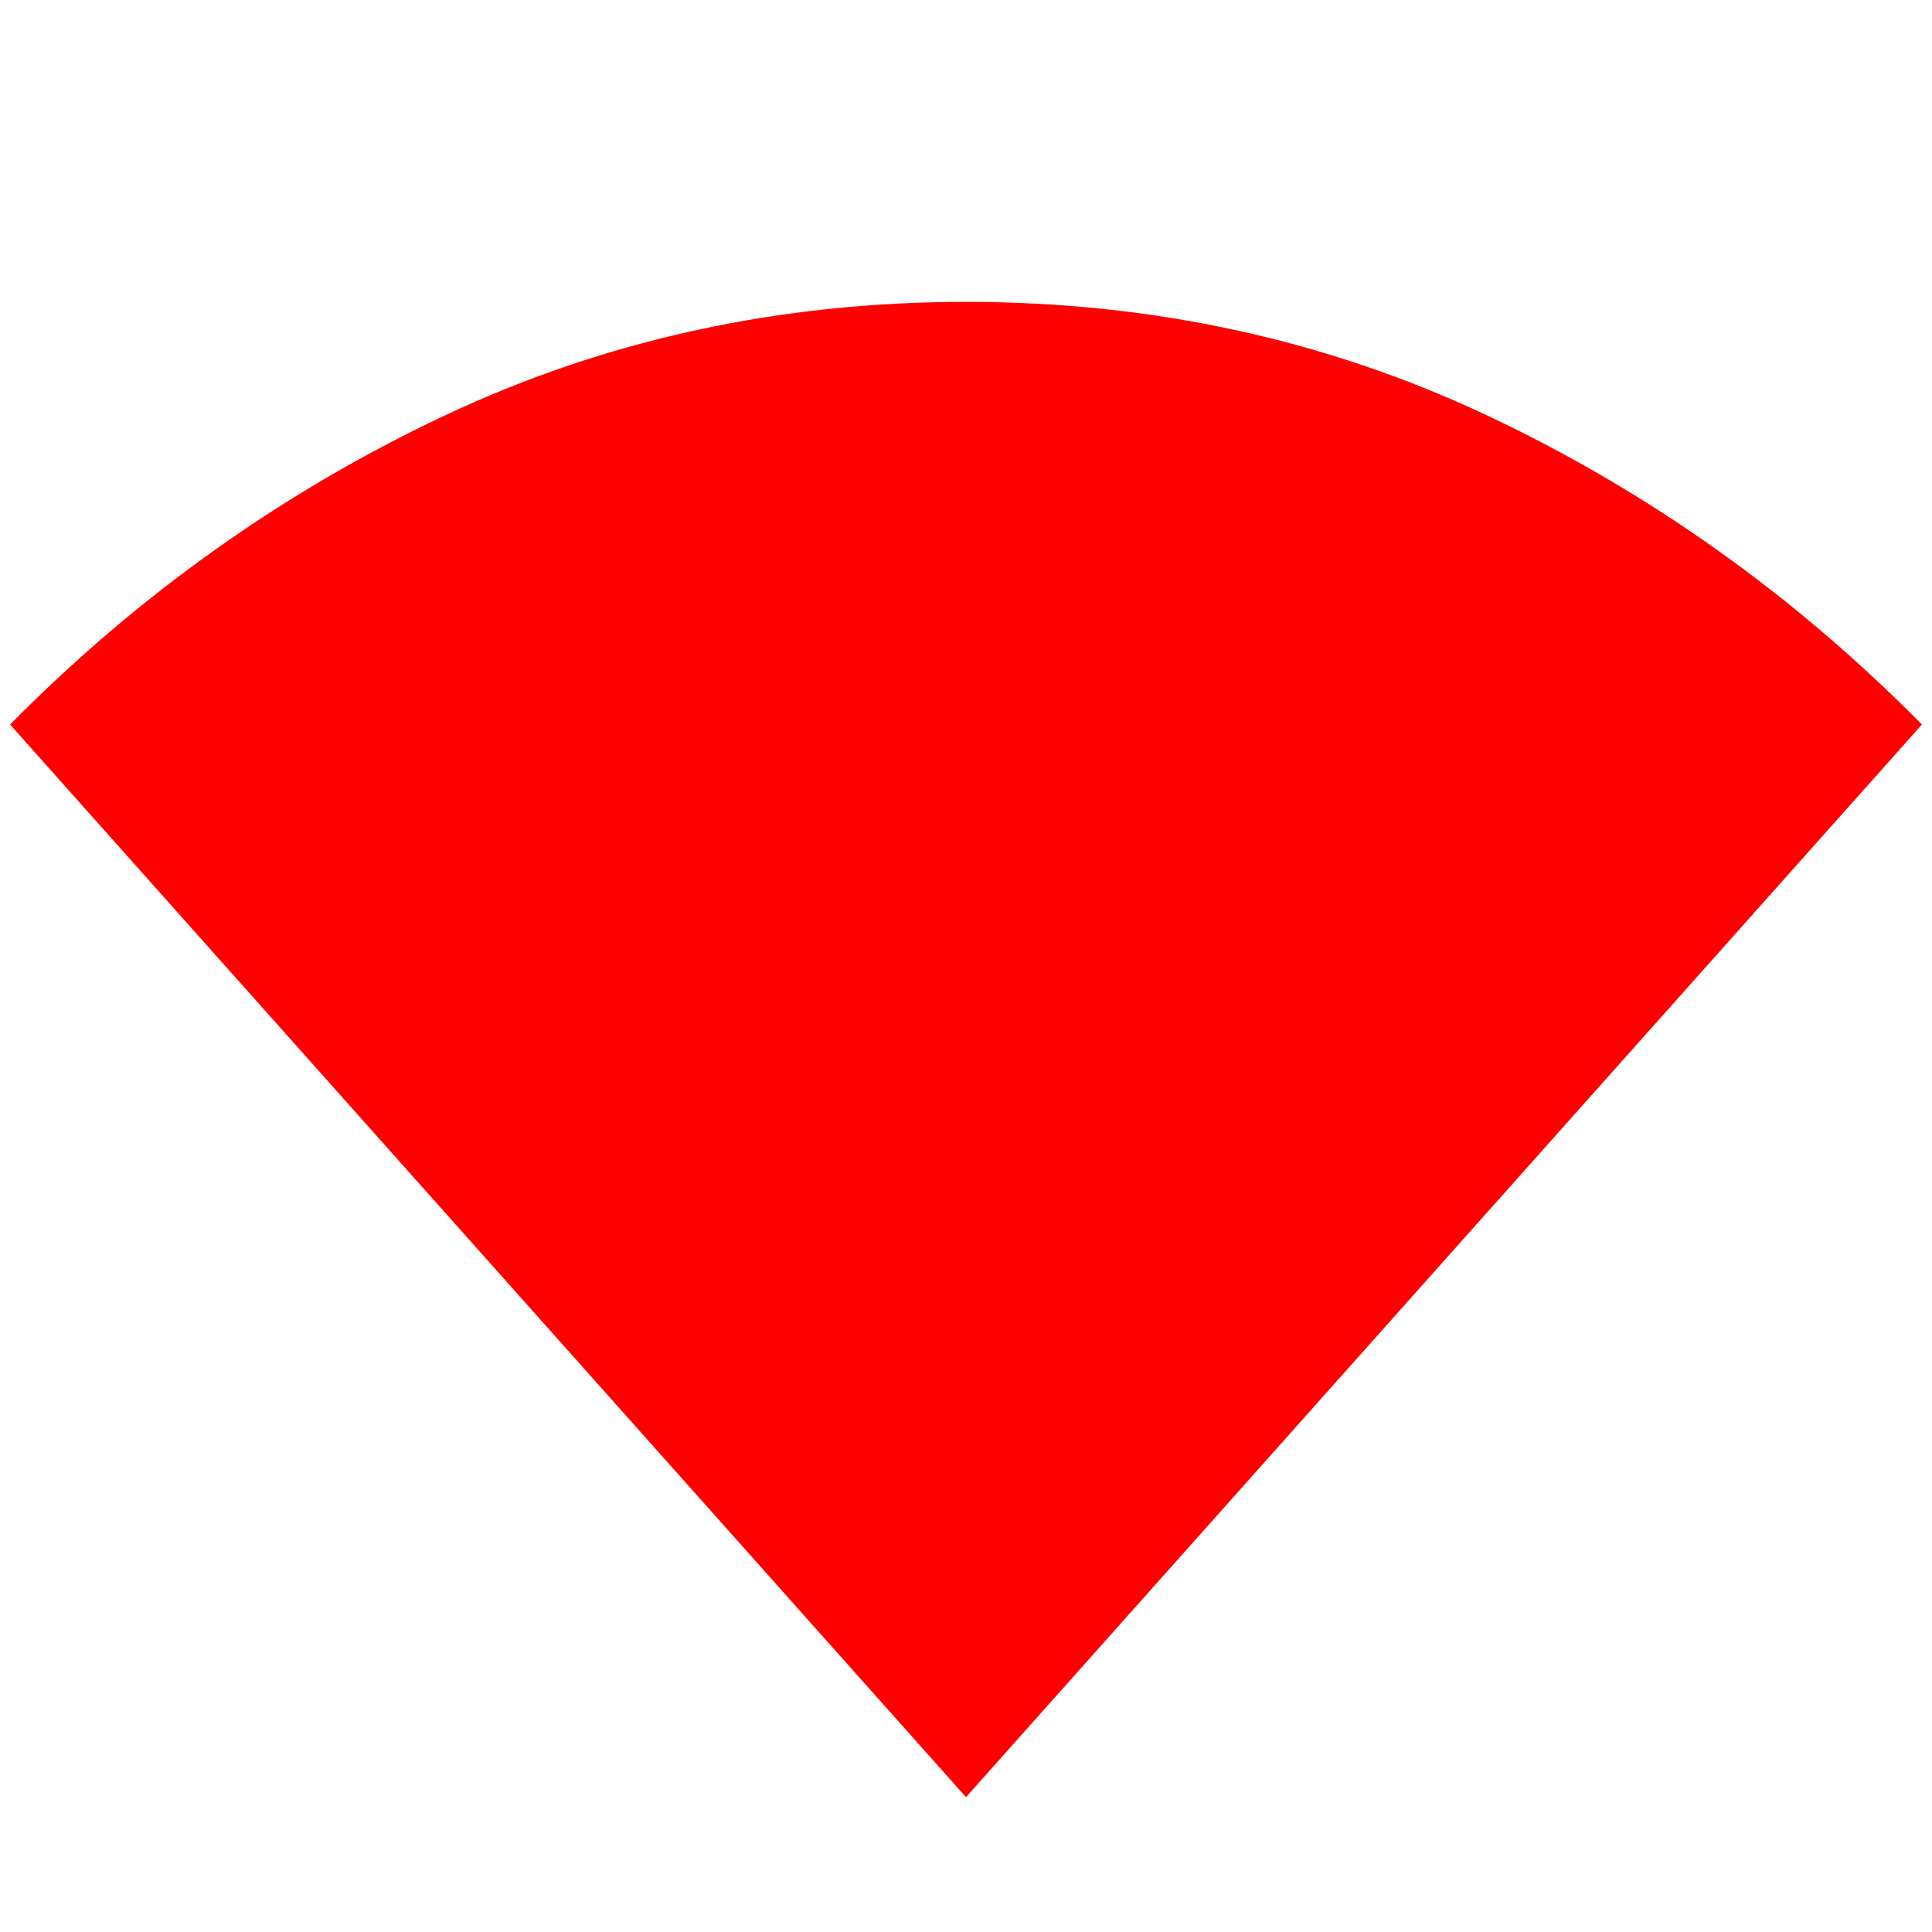
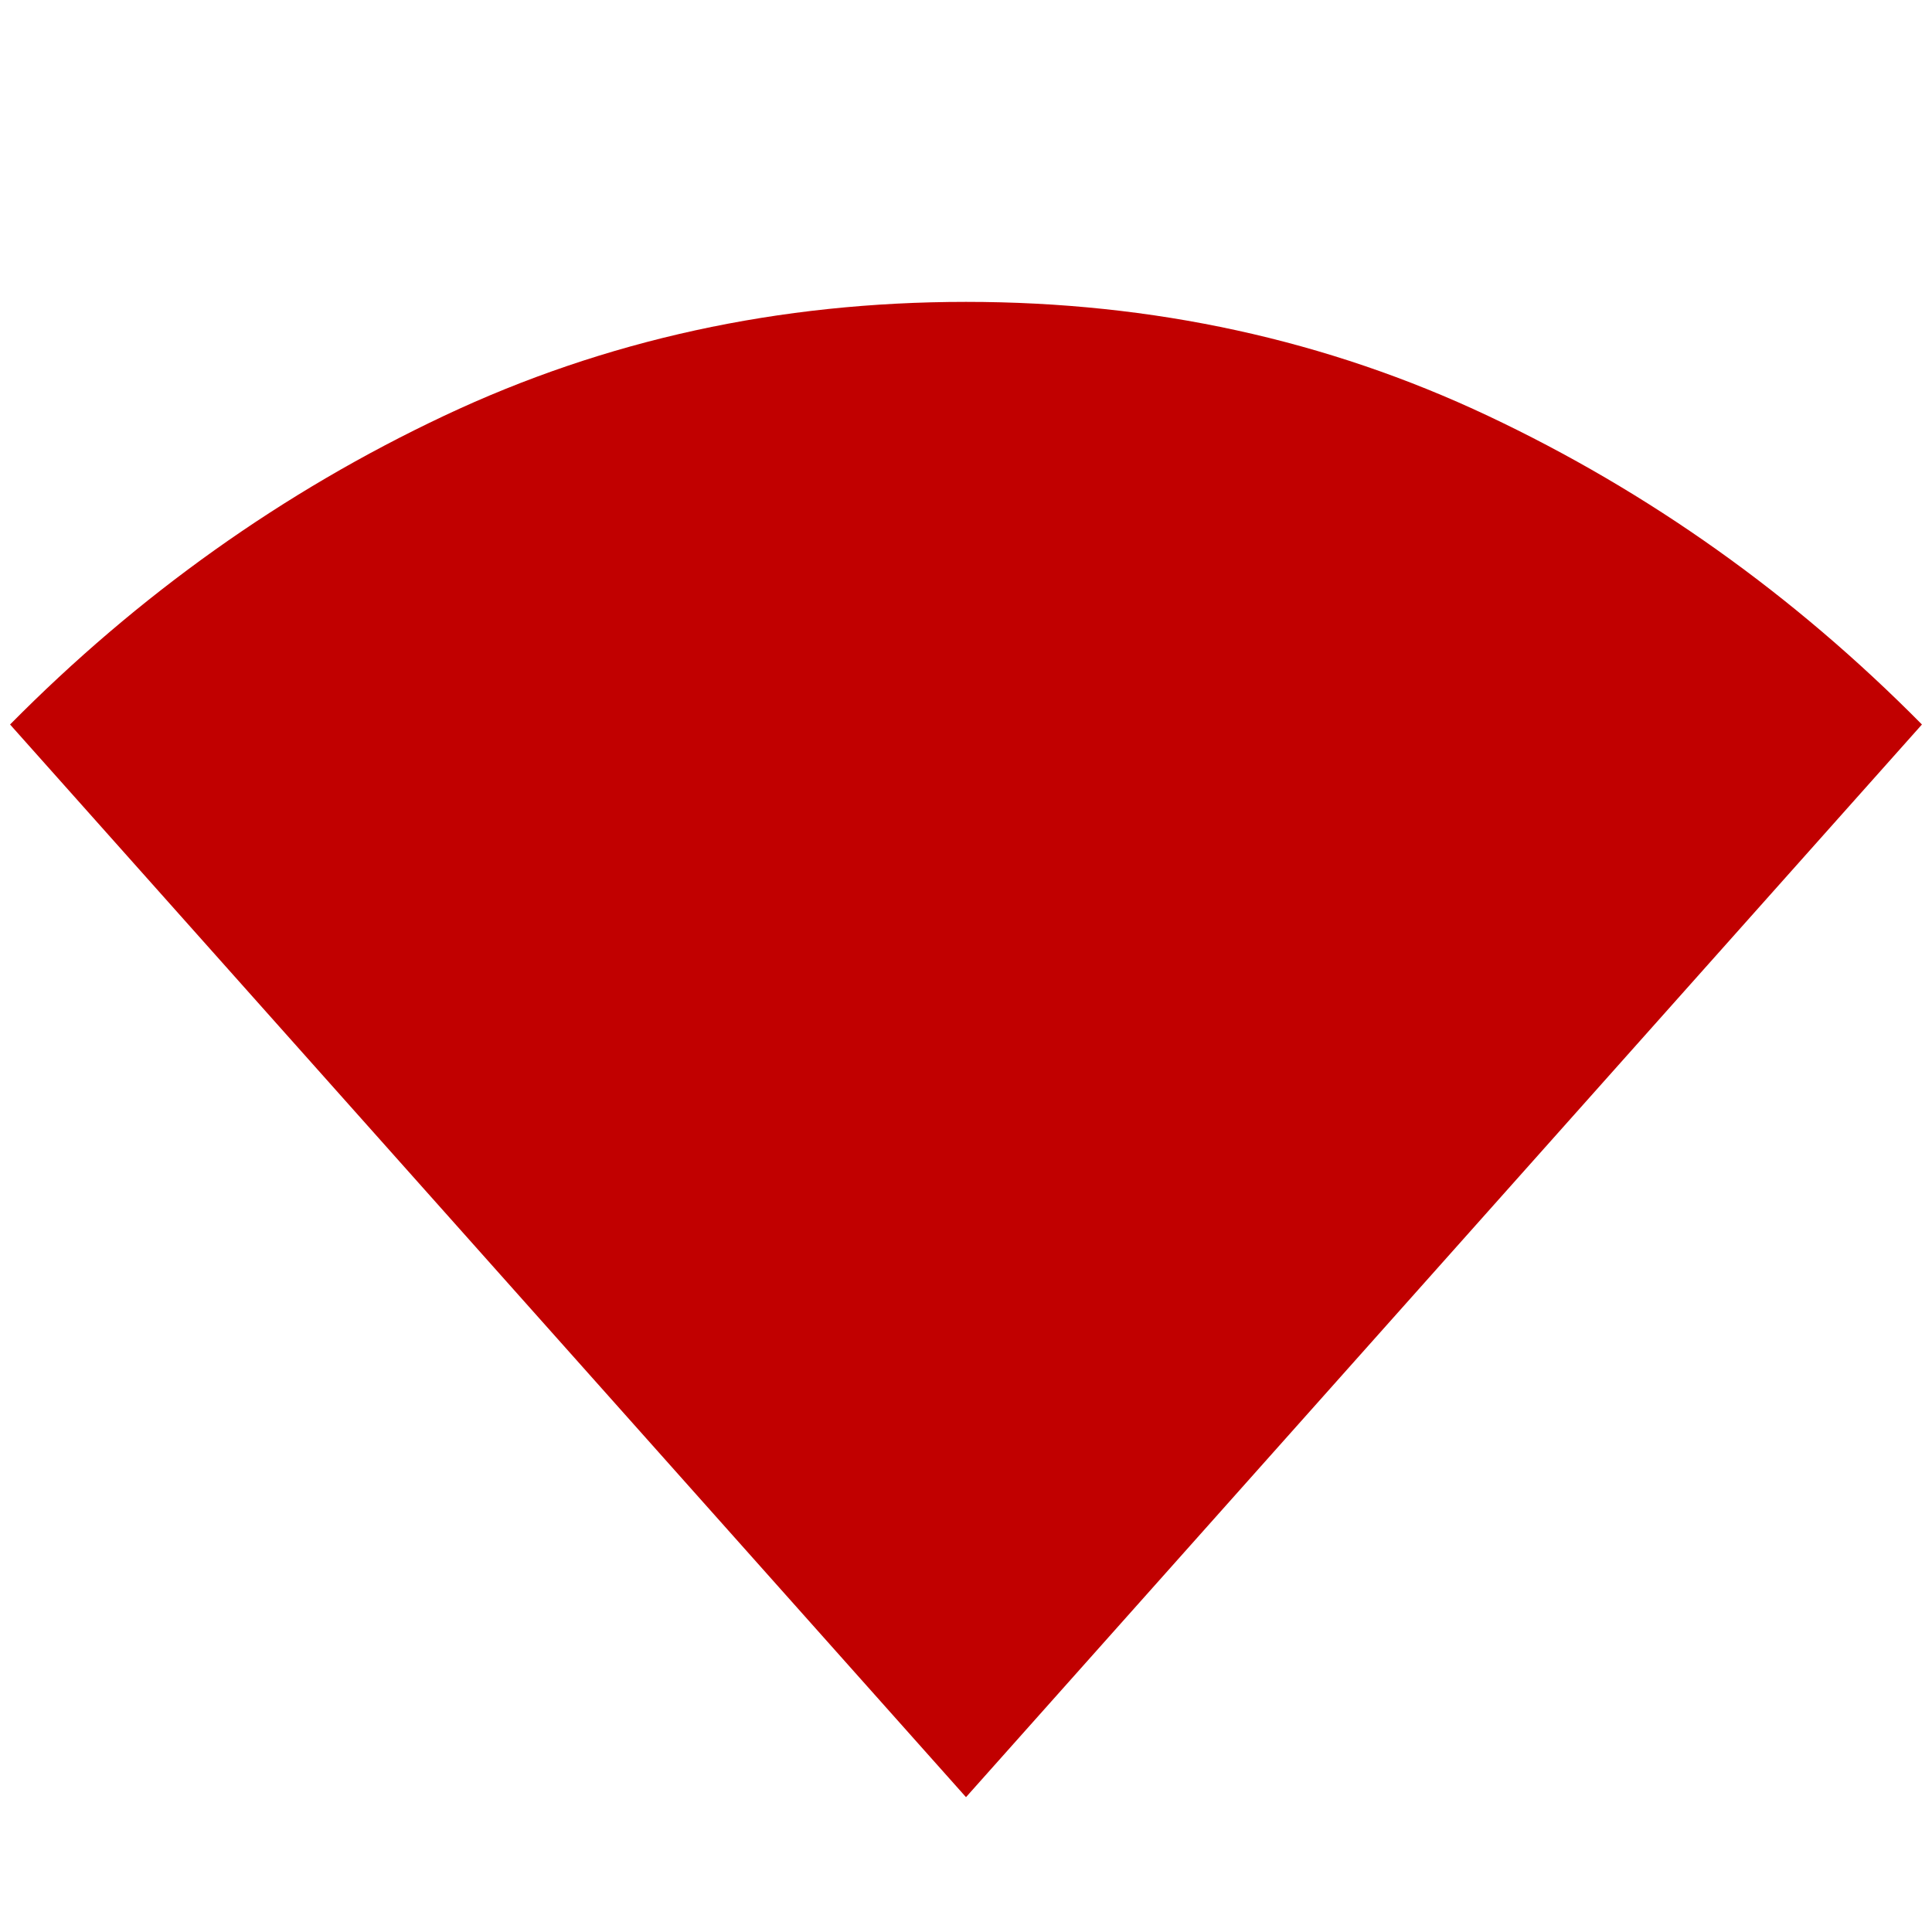
- <svg xmlns="http://www.w3.org/2000/svg" height="24px" viewBox="0 -960 960 960" width="24px" fill="red">
+ <svg xmlns="http://www.w3.org/2000/svg" height="24px" viewBox="0 -960 960 960" width="24px" fill="#C10000">
  <path d="M480-67 5-600q95.66-96.76 215.65-153.38Q340.65-810 480-810q139.35 0 259.35 56.62Q859.34-696.76 955-600L480-67Z" />
</svg>
